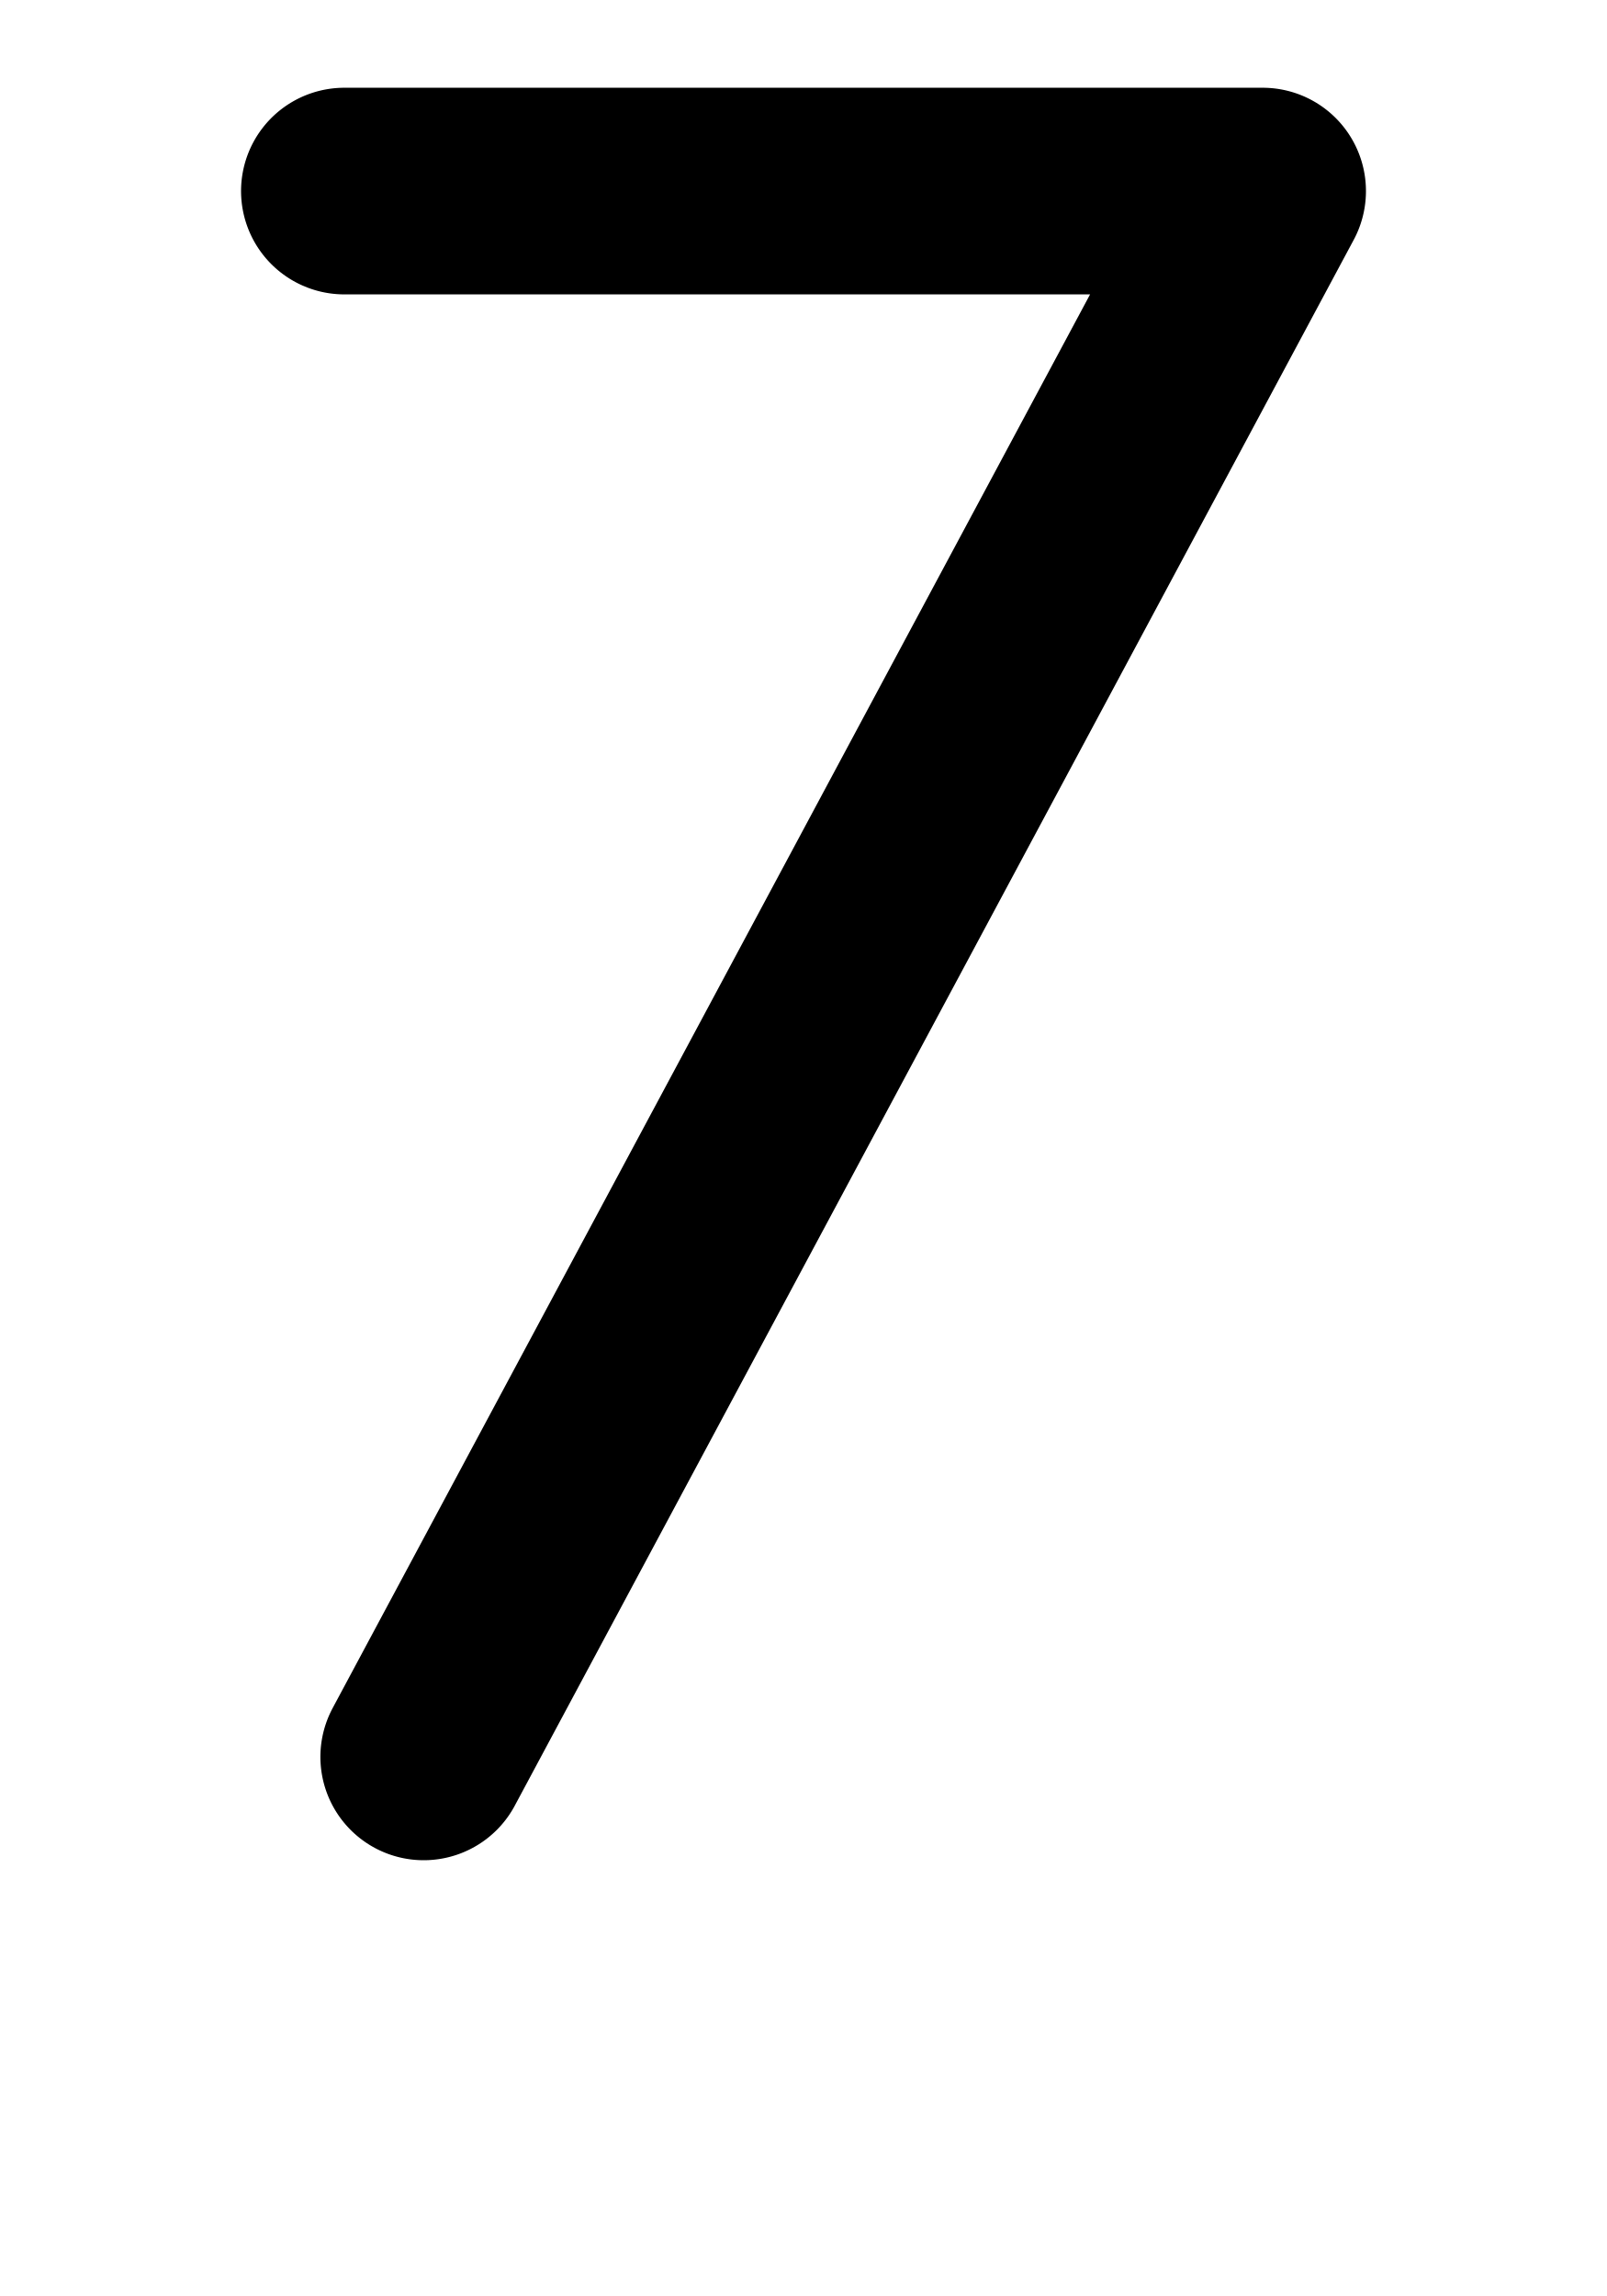
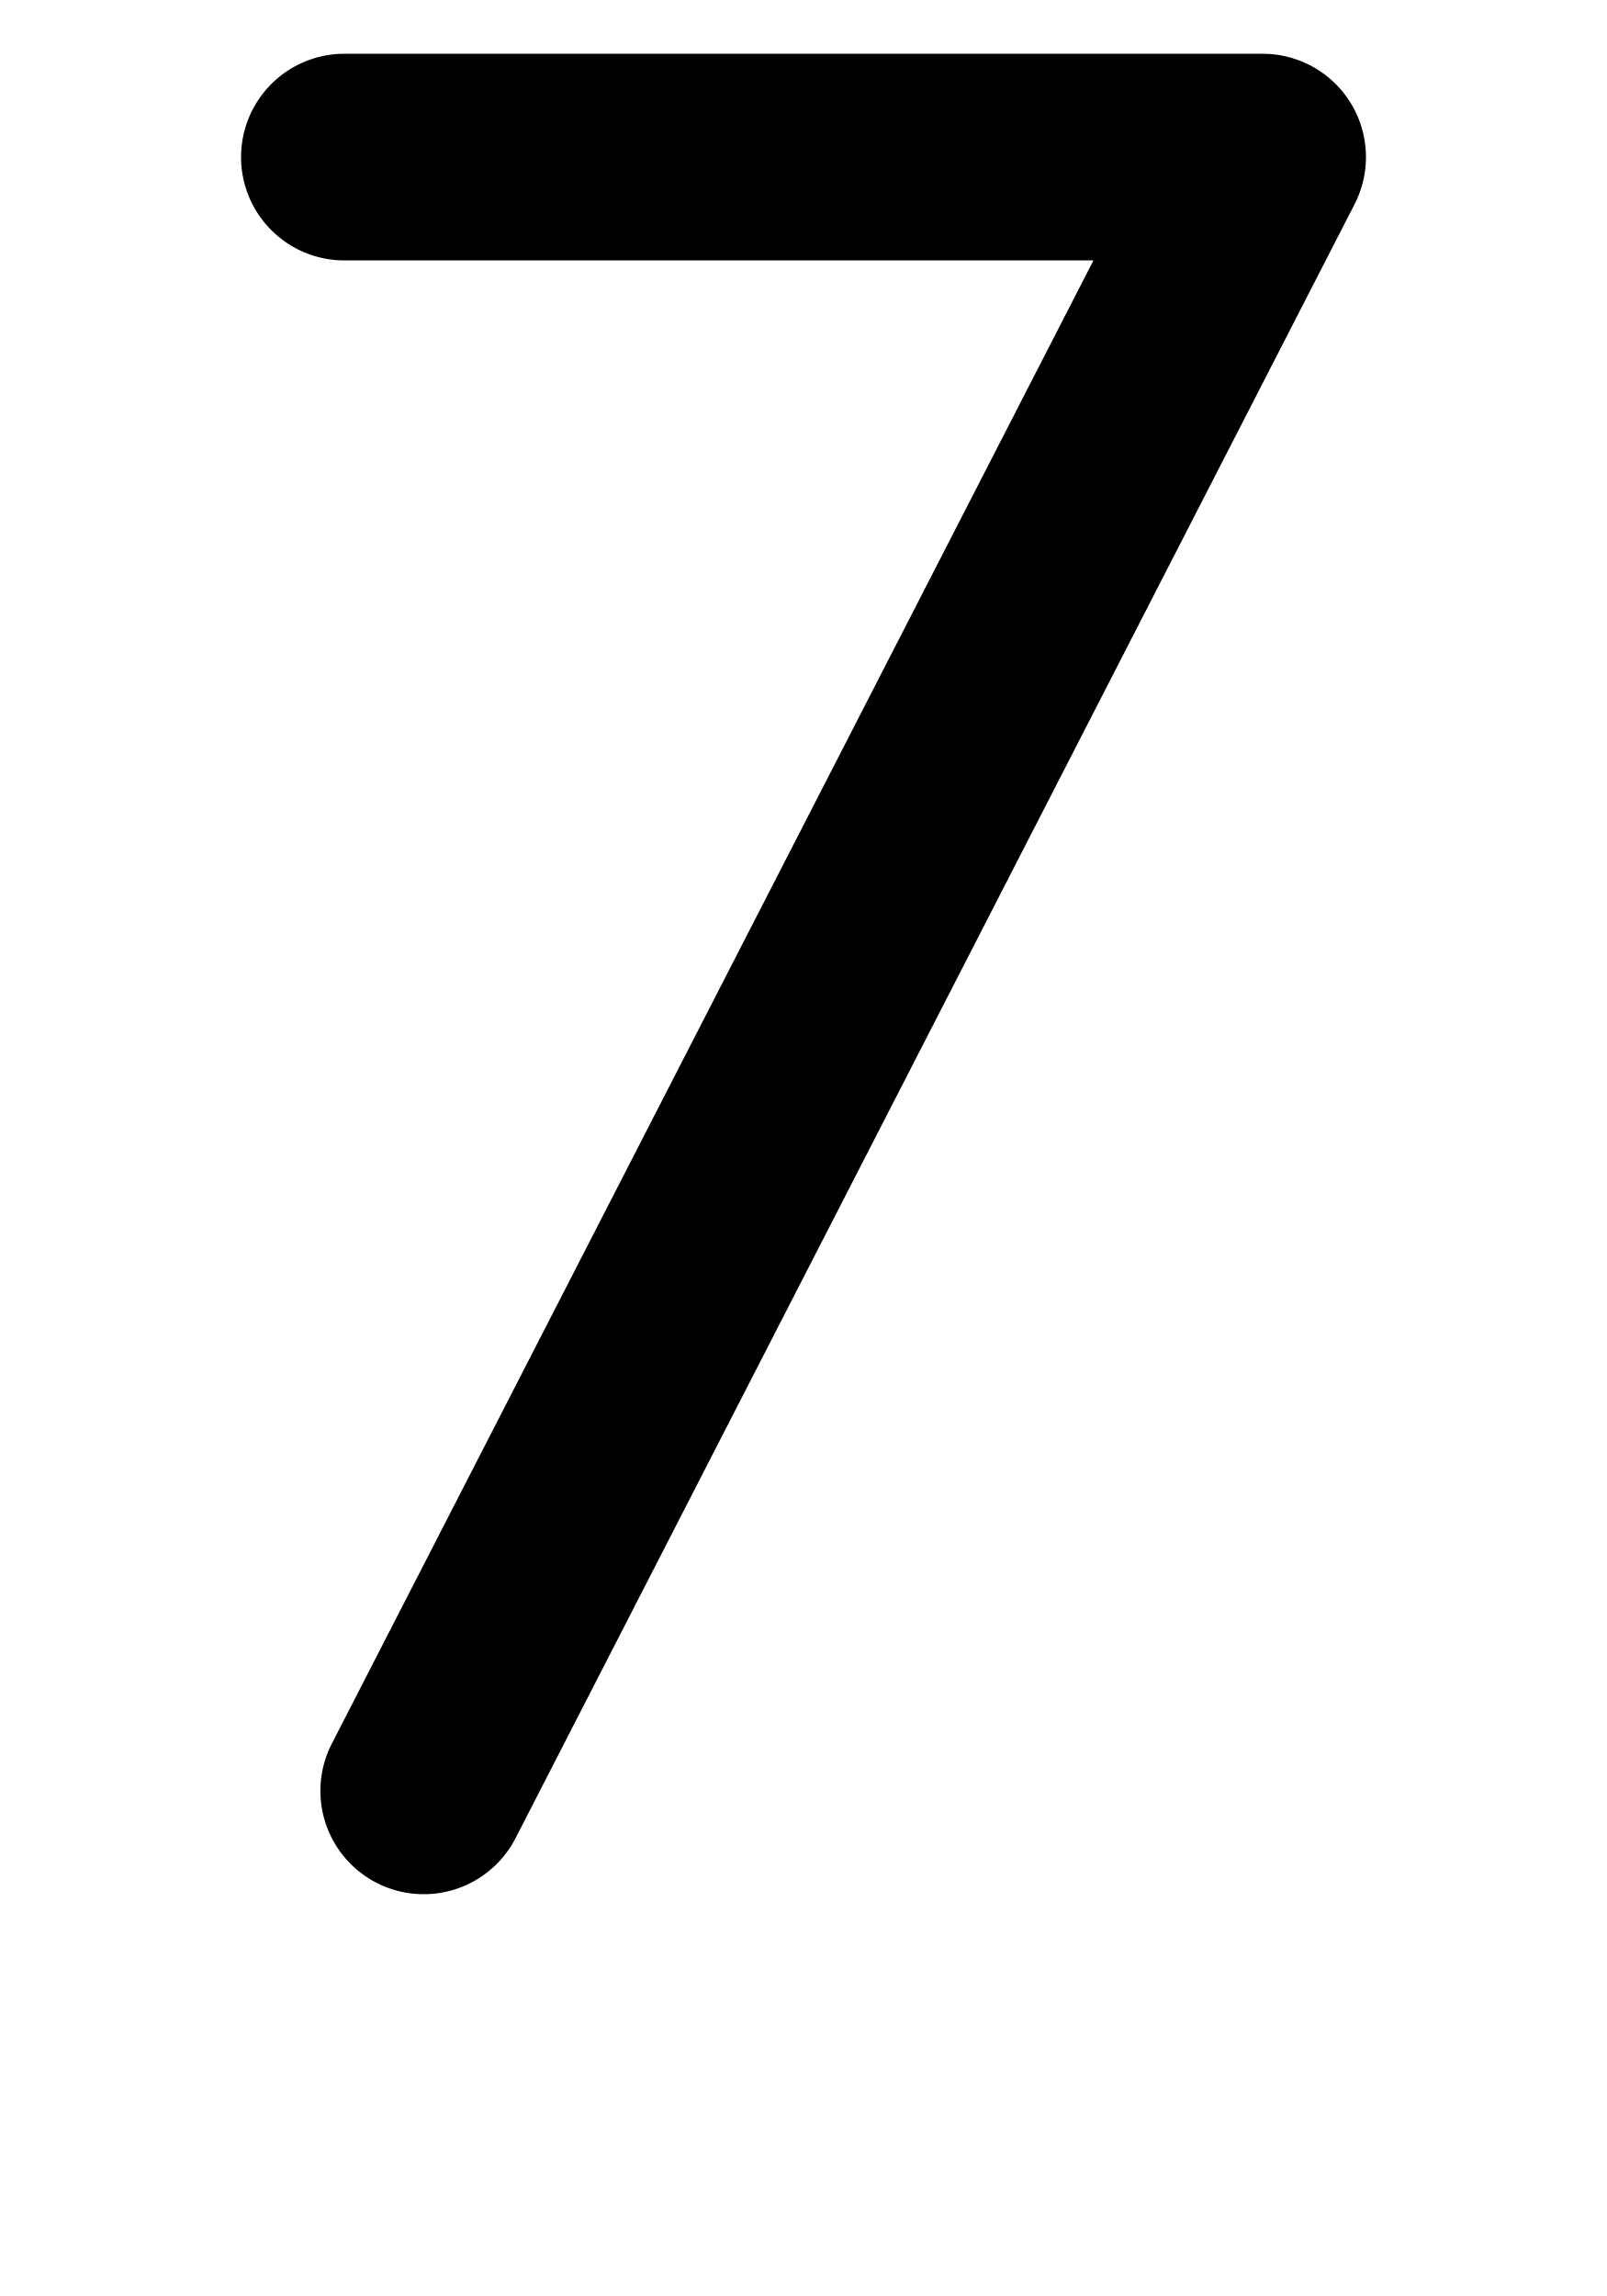
<svg xmlns="http://www.w3.org/2000/svg" viewBox="0 0 700.000 1000" width="700.000" height="1000">
-   <path d="M 589.686 104.429 L 589.930 103.959 L 590.174 103.490 L 590.184 103.469 L 590.195 103.449 L 590.427 102.973 L 590.659 102.498 L 590.669 102.477 L 590.680 102.456 L 590.900 101.975 L 591.120 101.495 L 591.130 101.473 L 591.139 101.452 L 591.348 100.966 L 591.557 100.480 L 591.565 100.458 L 591.575 100.437 L 591.771 99.946 L 591.968 99.455 L 591.976 99.433 L 591.985 99.411 L 592.169 98.916 L 592.354 98.420 L 592.361 98.398 L 592.369 98.376 L 592.542 97.876 L 592.714 97.376 L 592.721 97.354 L 592.729 97.332 L 592.888 96.828 L 593.049 96.324 L 593.055 96.301 L 593.062 96.279 L 593.210 95.771 L 593.357 95.263 L 593.363 95.241 L 593.370 95.218 L 593.505 94.707 L 593.640 94.195 L 593.645 94.173 L 593.651 94.150 L 593.774 93.636 L 593.896 93.121 L 593.901 93.098 L 593.907 93.076 L 594.016 92.558 L 594.126 92.041 L 594.130 92.018 L 594.135 91.995 L 594.232 91.475 L 594.329 90.955 L 594.333 90.932 L 594.337 90.909 L 594.422 90.387 L 594.506 89.865 L 594.509 89.842 L 594.513 89.819 L 594.584 89.295 L 594.656 88.771 L 594.658 88.748 L 594.662 88.724 L 594.720 88.199 L 594.779 87.673 L 594.781 87.650 L 594.783 87.627 L 594.829 87.100 L 594.875 86.573 L 594.876 86.550 L 594.878 86.526 L 594.910 85.999 L 594.943 85.471 L 594.944 85.447 L 594.946 85.424 L 594.965 84.896 L 594.985 84.367 L 594.986 84.344 L 594.986 84.320 L 594.993 83.792 L 595.000 83.263 L 595.000 83.239 L 595.000 83.216 L 594.994 82.687 L 594.988 82.158 L 594.987 82.135 L 594.986 82.112 L 594.967 81.583 L 594.948 81.055 L 594.947 81.031 L 594.946 81.008 L 594.913 80.480 L 594.881 79.952 L 594.880 79.929 L 594.878 79.906 L 594.833 79.379 L 594.788 78.852 L 594.785 78.829 L 594.783 78.805 L 594.725 78.280 L 594.667 77.754 L 594.664 77.731 L 594.662 77.708 L 594.590 77.183 L 594.520 76.659 L 594.516 76.636 L 594.513 76.613 L 594.429 76.091 L 594.345 75.569 L 594.341 75.546 L 594.337 75.523 L 594.241 75.003 L 594.144 74.483 L 594.140 74.460 L 594.135 74.437 L 594.026 73.920 L 593.917 73.402 L 593.911 73.379 L 593.907 73.356 L 593.784 72.842 L 593.663 72.327 L 593.657 72.305 L 593.651 72.282 L 593.517 71.771 L 593.382 71.259 L 593.376 71.237 L 593.370 71.214 L 593.223 70.706 L 593.076 70.198 L 593.069 70.176 L 593.062 70.153 L 592.903 69.649 L 592.743 69.145 L 592.736 69.123 L 592.729 69.100 L 592.557 68.600 L 592.385 68.100 L 592.377 68.078 L 592.369 68.056 L 592.185 67.560 L 592.001 67.064 L 591.993 67.043 L 591.985 67.021 L 591.788 66.530 L 591.592 66.038 L 591.583 66.017 L 591.575 65.995 L 591.366 65.509 L 591.158 65.023 L 591.149 65.002 L 591.139 64.980 L 590.919 64.499 L 590.699 64.018 L 590.689 63.997 L 590.680 63.976 L 590.448 63.501 L 590.216 63.025 L 590.205 63.005 L 590.195 62.983 L 589.952 62.514 L 589.708 62.044 L 589.697 62.024 L 589.686 62.003 L 589.431 61.540 L 589.177 61.076 L 589.165 61.056 L 589.154 61.036 L 588.888 60.579 L 588.622 60.122 L 588.610 60.102 L 588.598 60.081 L 588.320 59.631 L 588.043 59.181 L 588.031 59.161 L 588.018 59.141 L 587.730 58.698 L 587.442 58.254 L 587.429 58.235 L 587.416 58.215 L 587.117 57.779 L 586.818 57.343 L 586.805 57.324 L 586.791 57.305 L 586.482 56.876 L 586.172 56.447 L 586.158 56.428 L 586.144 56.410 L 585.824 55.989 L 585.504 55.567 L 585.490 55.549 L 585.476 55.531 L 585.145 55.118 L 584.815 54.704 L 584.800 54.687 L 584.785 54.668 L 584.445 54.264 L 584.105 53.859 L 584.089 53.841 L 584.074 53.823 L 583.724 53.427 L 583.374 53.031 L 583.358 53.013 L 583.343 52.996 L 582.983 52.608 L 582.623 52.221 L 582.607 52.204 L 582.591 52.187 L 582.222 51.808 L 581.853 51.429 L 581.836 51.413 L 581.820 51.396 L 581.441 51.027 L 581.063 50.657 L 581.046 50.641 L 581.029 50.625 L 580.642 50.265 L 580.255 49.905 L 580.237 49.889 L 580.220 49.873 L 579.824 49.523 L 579.428 49.172 L 579.410 49.157 L 579.393 49.142 L 578.988 48.801 L 578.584 48.460 L 578.566 48.446 L 578.548 48.431 L 578.135 48.100 L 577.722 47.769 L 577.704 47.755 L 577.685 47.740 L 577.265 47.420 L 576.844 47.100 L 576.825 47.086 L 576.806 47.072 L 576.378 46.762 L 575.950 46.452 L 575.930 46.438 L 575.911 46.425 L 575.475 46.126 L 575.040 45.826 L 575.020 45.813 L 575.001 45.800 L 574.557 45.511 L 574.114 45.223 L 574.094 45.210 L 574.075 45.198 L 573.625 44.920 L 573.175 44.642 L 573.155 44.630 L 573.135 44.618 L 572.678 44.352 L 572.221 44.085 L 572.201 44.074 L 572.180 44.062 L 571.717 43.807 L 571.254 43.552 L 571.233 43.541 L 571.213 43.530 L 570.743 43.286 L 570.274 43.042 L 570.253 43.032 L 570.233 43.021 L 569.757 42.789 L 569.282 42.557 L 569.261 42.547 L 569.240 42.536 L 568.759 42.316 L 568.279 42.096 L 568.257 42.086 L 568.236 42.077 L 567.750 41.868 L 567.264 41.659 L 567.242 41.651 L 567.221 41.641 L 566.730 41.445 L 566.239 41.248 L 566.217 41.240 L 566.195 41.231 L 565.700 41.047 L 565.204 40.862 L 565.182 40.855 L 565.160 40.847 L 564.660 40.674 L 564.160 40.502 L 564.138 40.495 L 564.116 40.487 L 563.612 40.328 L 563.108 40.167 L 563.085 40.161 L 563.063 40.154 L 562.555 40.006 L 562.047 39.859 L 562.025 39.853 L 562.002 39.846 L 561.491 39.711 L 560.979 39.576 L 560.957 39.571 L 560.934 39.565 L 560.420 39.442 L 559.905 39.320 L 559.882 39.315 L 559.860 39.309 L 559.342 39.200 L 558.825 39.090 L 558.802 39.086 L 558.779 39.081 L 558.259 38.984 L 557.739 38.887 L 557.716 38.883 L 557.693 38.879 L 557.171 38.794 L 556.649 38.710 L 556.626 38.707 L 556.603 38.703 L 556.079 38.632 L 555.555 38.560 L 555.532 38.558 L 555.508 38.554 L 554.983 38.496 L 554.457 38.437 L 554.434 38.435 L 554.411 38.433 L 553.884 38.387 L 553.357 38.341 L 553.334 38.340 L 553.310 38.338 L 552.783 38.306 L 552.255 38.273 L 552.231 38.272 L 552.208 38.270 L 551.680 38.251 L 551.151 38.231 L 551.128 38.230 L 551.104 38.230 L 550.576 38.223 L 550.047 38.216 L 550.023 38.216 L 550.000 38.216 L 150.000 38.216 L 148.896 38.230 L 147.792 38.270 L 146.690 38.338 L 145.589 38.433 L 144.492 38.554 L 143.397 38.703 L 142.307 38.879 L 141.221 39.081 L 140.140 39.309 L 139.066 39.565 L 137.998 39.846 L 136.937 40.154 L 135.884 40.487 L 134.840 40.847 L 133.805 41.231 L 132.779 41.641 L 131.764 42.077 L 130.760 42.536 L 129.767 43.021 L 128.787 43.530 L 127.820 44.062 L 126.865 44.618 L 125.925 45.198 L 124.999 45.800 L 124.089 46.425 L 123.194 47.072 L 122.315 47.740 L 121.452 48.431 L 120.607 49.142 L 119.780 49.873 L 118.971 50.625 L 118.180 51.396 L 117.409 52.187 L 116.657 52.996 L 115.926 53.823 L 115.215 54.668 L 114.524 55.531 L 113.856 56.410 L 113.209 57.305 L 112.584 58.215 L 111.982 59.141 L 111.402 60.081 L 110.846 61.036 L 110.314 62.003 L 109.805 62.983 L 109.320 63.976 L 108.861 64.980 L 108.425 65.995 L 108.015 67.021 L 107.631 68.056 L 107.271 69.100 L 106.938 70.153 L 106.630 71.214 L 106.349 72.282 L 106.093 73.356 L 105.865 74.437 L 105.663 75.523 L 105.487 76.613 L 105.338 77.708 L 105.217 78.805 L 105.122 79.906 L 105.054 81.008 L 105.014 82.112 L 105.000 83.216 L 105.014 84.320 L 105.054 85.424 L 105.122 86.526 L 105.217 87.627 L 105.338 88.724 L 105.487 89.819 L 105.663 90.909 L 105.865 91.995 L 106.093 93.076 L 106.349 94.150 L 106.630 95.218 L 106.938 96.279 L 107.271 97.332 L 107.631 98.376 L 108.015 99.411 L 108.425 100.437 L 108.861 101.452 L 109.320 102.456 L 109.805 103.449 L 110.314 104.429 L 110.846 105.396 L 111.402 106.351 L 111.982 107.291 L 112.584 108.217 L 113.209 109.127 L 113.856 110.022 L 114.524 110.901 L 115.215 111.764 L 115.926 112.609 L 116.657 113.436 L 117.409 114.245 L 118.180 115.036 L 118.971 115.807 L 119.780 116.559 L 120.607 117.290 L 121.452 118.001 L 122.315 118.692 L 123.194 119.360 L 124.089 120.007 L 124.999 120.632 L 125.925 121.234 L 126.865 121.814 L 127.820 122.370 L 128.787 122.902 L 129.767 123.411 L 130.760 123.896 L 131.764 124.355 L 132.779 124.791 L 133.805 125.201 L 134.840 125.585 L 135.884 125.945 L 136.937 126.278 L 137.998 126.586 L 139.066 126.867 L 140.140 127.123 L 141.221 127.351 L 142.307 127.553 L 143.397 127.729 L 144.492 127.878 L 145.589 127.999 L 146.690 128.094 L 147.792 128.162 L 148.896 128.202 L 150.000 128.216 L 474.833 128.216 L 144.896 743.946 L 144.386 744.926 L 143.901 745.918 L 143.440 746.921 L 143.003 747.936 L 142.592 748.961 L 142.206 749.996 L 141.846 751.040 L 141.511 752.092 L 141.203 753.153 L 140.920 754.221 L 140.664 755.295 L 140.434 756.375 L 140.231 757.461 L 140.054 758.551 L 139.904 759.645 L 139.781 760.743 L 139.685 761.843 L 139.617 762.945 L 139.575 764.049 L 139.560 765.153 L 139.572 766.258 L 139.612 767.361 L 139.679 768.464 L 139.772 769.564 L 139.893 770.662 L 140.040 771.757 L 140.215 772.847 L 140.416 773.933 L 140.643 775.014 L 140.897 776.089 L 141.178 777.157 L 141.484 778.218 L 141.817 779.271 L 142.175 780.316 L 142.559 781.352 L 142.968 782.378 L 143.402 783.393 L 143.861 784.398 L 144.344 785.391 L 144.852 786.372 L 145.383 787.340 L 145.938 788.294 L 146.517 789.235 L 147.118 790.162 L 147.742 791.073 L 148.388 791.969 L 149.056 792.849 L 149.745 793.712 L 150.455 794.557 L 151.186 795.385 L 151.937 796.195 L 152.707 796.987 L 153.497 797.759 L 154.305 798.511 L 155.132 799.244 L 155.976 799.956 L 156.838 800.647 L 157.716 801.316 L 158.610 801.964 L 159.520 802.590 L 160.446 803.193 L 161.385 803.774 L 162.339 804.331 L 163.306 804.864 L 164.286 805.374 L 165.278 805.859 L 166.281 806.320 L 167.296 806.757 L 168.321 807.168 L 169.356 807.554 L 170.400 807.914 L 171.452 808.249 L 172.513 808.557 L 173.581 808.840 L 174.655 809.096 L 175.735 809.326 L 176.821 809.529 L 177.911 809.706 L 179.005 809.856 L 180.103 809.979 L 181.203 810.075 L 182.305 810.143 L 183.409 810.185 L 184.513 810.200 L 185.618 810.188 L 186.721 810.148 L 187.824 810.081 L 188.924 809.988 L 190.022 809.867 L 191.117 809.720 L 192.207 809.545 L 193.293 809.344 L 194.374 809.117 L 195.449 808.863 L 196.517 808.582 L 197.578 808.276 L 198.631 807.943 L 199.676 807.585 L 200.712 807.201 L 201.738 806.792 L 202.753 806.358 L 203.758 805.899 L 204.751 805.416 L 205.732 804.908 L 206.700 804.377 L 207.654 803.822 L 208.595 803.243 L 209.522 802.642 L 210.433 802.018 L 211.329 801.372 L 212.209 800.704 L 213.072 800.015 L 213.917 799.305 L 214.745 798.574 L 215.555 797.823 L 216.347 797.053 L 217.119 796.263 L 217.871 795.455 L 218.604 794.628 L 219.316 793.784 L 220.007 792.922 L 220.676 792.044 L 221.324 791.150 L 221.950 790.240 L 222.553 789.314 L 223.134 788.375 L 223.691 787.421 L 224.224 786.454 L 589.664 104.470 L 589.675 104.449 L 589.686 104.429 Z" fill="black" fill-rule="evenodd" />
+   <path d="M 590.195 88.649 L 590.357 88.316 L 590.522 87.985 L 590.600 87.820 L 590.680 87.656 L 590.834 87.320 L 590.990 86.985 L 591.063 86.818 L 591.139 86.652 L 591.285 86.312 L 591.434 85.973 L 591.503 85.804 L 591.575 85.637 L 591.712 85.293 L 591.852 84.951 L 591.917 84.781 L 591.985 84.611 L 592.114 84.265 L 592.245 83.919 L 592.306 83.747 L 592.369 83.576 L 592.490 83.226 L 592.613 82.878 L 592.669 82.704 L 592.729 82.532 L 592.840 82.179 L 592.955 81.827 L 593.007 81.653 L 593.062 81.479 L 593.165 81.124 L 593.271 80.769 L 593.319 80.593 L 593.370 80.418 L 593.464 80.060 L 593.561 79.704 L 593.605 79.526 L 593.651 79.350 L 593.737 78.990 L 593.825 78.631 L 593.864 78.453 L 593.907 78.276 L 593.983 77.914 L 594.063 77.553 L 594.098 77.373 L 594.135 77.195 L 594.203 76.831 L 594.274 76.468 L 594.304 76.289 L 594.337 76.109 L 594.396 75.744 L 594.458 75.379 L 594.484 75.199 L 594.513 75.019 L 594.563 74.652 L 594.615 74.286 L 594.637 74.105 L 594.662 73.924 L 594.702 73.557 L 594.746 73.190 L 594.763 73.008 L 594.783 72.827 L 594.815 72.458 L 594.850 72.090 L 594.862 71.908 L 594.878 71.726 L 594.901 71.357 L 594.926 70.988 L 594.935 70.806 L 594.946 70.624 L 594.959 70.254 L 594.976 69.885 L 594.980 69.703 L 594.986 69.520 L 594.991 69.151 L 594.999 68.781 L 594.998 68.598 L 595.000 68.416 L 594.995 68.046 L 594.994 67.676 L 594.989 67.494 L 594.986 67.312 L 594.973 66.942 L 594.962 66.572 L 594.953 66.390 L 594.946 66.208 L 594.923 65.839 L 594.903 65.469 L 594.889 65.288 L 594.878 65.106 L 594.846 64.737 L 594.818 64.368 L 594.799 64.187 L 594.783 64.005 L 594.743 63.638 L 594.705 63.270 L 594.682 63.089 L 594.662 62.908 L 594.612 62.541 L 594.565 62.174 L 594.537 61.994 L 594.513 61.813 L 594.454 61.448 L 594.398 61.082 L 594.366 60.903 L 594.337 60.723 L 594.270 60.359 L 594.205 59.995 L 594.169 59.816 L 594.135 59.637 L 594.059 59.275 L 593.985 58.913 L 593.944 58.735 L 593.907 58.556 L 593.821 58.197 L 593.739 57.836 L 593.694 57.659 L 593.651 57.482 L 593.557 57.124 L 593.466 56.766 L 593.416 56.590 L 593.370 56.414 L 593.267 56.059 L 593.167 55.703 L 593.113 55.528 L 593.062 55.353 L 592.951 55.001 L 592.842 54.647 L 592.784 54.474 L 592.729 54.300 L 592.608 53.951 L 592.491 53.600 L 592.429 53.428 L 592.369 53.256 L 592.241 52.909 L 592.115 52.562 L 592.048 52.392 L 591.985 52.221 L 591.847 51.877 L 591.713 51.533 L 591.642 51.365 L 591.575 51.195 L 591.429 50.855 L 591.286 50.514 L 591.211 50.348 L 591.139 50.180 L 590.985 49.844 L 590.834 49.506 L 590.755 49.342 L 590.680 49.176 L 590.517 48.844 L 590.358 48.510 L 590.275 48.347 L 590.195 48.183 L 590.025 47.855 L 589.857 47.526 L 589.770 47.365 L 589.686 47.203 L 589.508 46.879 L 589.332 46.554 L 589.242 46.395 L 589.154 46.236 L 588.968 45.916 L 588.784 45.595 L 588.690 45.439 L 588.598 45.281 L 588.404 44.966 L 588.212 44.650 L 588.114 44.496 L 588.018 44.341 L 587.817 44.031 L 587.618 43.719 L 587.516 43.568 L 587.416 43.415 L 587.207 43.110 L 587.000 42.804 L 586.894 42.655 L 586.791 42.505 L 586.575 42.205 L 586.360 41.903 L 586.251 41.757 L 586.144 41.610 L 585.920 41.315 L 585.699 41.019 L 585.586 40.876 L 585.476 40.731 L 585.244 40.442 L 585.016 40.151 L 584.899 40.011 L 584.785 39.868 L 584.547 39.585 L 584.312 39.300 L 584.192 39.163 L 584.074 39.023 L 583.829 38.746 L 583.587 38.467 L 583.464 38.332 L 583.343 38.196 L 583.091 37.925 L 582.842 37.652 L 582.715 37.520 L 582.591 37.387 L 582.333 37.122 L 582.077 36.855 L 581.947 36.727 L 581.820 36.596 L 581.555 36.338 L 581.292 36.077 L 581.160 35.952 L 581.029 35.825 L 580.758 35.573 L 580.489 35.319 L 580.354 35.197 L 580.220 35.073 L 579.943 34.828 L 579.668 34.581 L 579.529 34.462 L 579.393 34.342 L 579.110 34.103 L 578.829 33.863 L 578.687 33.748 L 578.548 33.631 L 578.259 33.399 L 577.972 33.166 L 577.828 33.054 L 577.685 32.940 L 577.391 32.716 L 577.099 32.490 L 576.952 32.382 L 576.806 32.272 L 576.507 32.055 L 576.209 31.836 L 576.059 31.732 L 575.911 31.625 L 575.606 31.415 L 575.303 31.204 L 575.151 31.103 L 575.001 31.000 L 574.691 30.798 L 574.382 30.594 L 574.228 30.497 L 574.075 30.398 L 573.760 30.204 L 573.447 30.007 L 573.290 29.914 L 573.135 29.818 L 572.815 29.632 L 572.497 29.443 L 572.338 29.354 L 572.180 29.262 L 571.856 29.084 L 571.534 28.903 L 571.373 28.817 L 571.213 28.730 L 570.885 28.559 L 570.558 28.386 L 570.394 28.305 L 570.233 28.221 L 569.900 28.059 L 569.569 27.894 L 569.404 27.816 L 569.240 27.736 L 568.904 27.582 L 568.569 27.426 L 568.402 27.353 L 568.236 27.277 L 567.896 27.131 L 567.557 26.982 L 567.388 26.913 L 567.221 26.841 L 566.877 26.704 L 566.535 26.564 L 566.365 26.499 L 566.195 26.431 L 565.849 26.302 L 565.503 26.171 L 565.331 26.110 L 565.160 26.047 L 564.810 25.926 L 564.462 25.803 L 564.288 25.747 L 564.116 25.687 L 563.763 25.576 L 563.411 25.461 L 563.237 25.409 L 563.063 25.354 L 562.708 25.251 L 562.353 25.145 L 562.177 25.097 L 562.002 25.046 L 561.644 24.952 L 561.288 24.855 L 561.110 24.811 L 560.934 24.765 L 560.574 24.679 L 560.215 24.591 L 560.037 24.552 L 559.860 24.509 L 559.498 24.433 L 559.137 24.353 L 558.957 24.318 L 558.779 24.281 L 558.415 24.213 L 558.052 24.142 L 557.873 24.112 L 557.693 24.079 L 557.328 24.020 L 556.963 23.958 L 556.783 23.932 L 556.603 23.903 L 556.236 23.853 L 555.870 23.801 L 555.689 23.779 L 555.508 23.754 L 555.141 23.714 L 554.774 23.670 L 554.592 23.653 L 554.411 23.633 L 554.042 23.601 L 553.674 23.566 L 553.492 23.554 L 553.310 23.538 L 552.941 23.515 L 552.572 23.490 L 552.390 23.481 L 552.208 23.470 L 551.838 23.457 L 551.469 23.440 L 551.287 23.436 L 551.104 23.430 L 550.735 23.425 L 550.365 23.417 L 550.182 23.418 L 550.000 23.416 L 150.000 23.416 L 148.896 23.430 L 147.792 23.470 L 146.690 23.538 L 145.589 23.633 L 144.492 23.754 L 143.397 23.903 L 142.307 24.079 L 141.221 24.281 L 140.140 24.509 L 139.066 24.765 L 137.998 25.046 L 136.937 25.354 L 135.884 25.687 L 134.840 26.047 L 133.805 26.431 L 132.779 26.841 L 131.764 27.277 L 130.760 27.736 L 129.767 28.221 L 128.787 28.730 L 127.820 29.262 L 126.865 29.818 L 125.925 30.398 L 124.999 31.000 L 124.089 31.625 L 123.194 32.272 L 122.315 32.940 L 121.452 33.631 L 120.607 34.342 L 119.780 35.073 L 118.971 35.825 L 118.180 36.596 L 117.409 37.387 L 116.657 38.196 L 115.926 39.023 L 115.215 39.868 L 114.524 40.731 L 113.856 41.610 L 113.209 42.505 L 112.584 43.415 L 111.982 44.341 L 111.402 45.281 L 110.846 46.236 L 110.314 47.203 L 109.805 48.183 L 109.320 49.176 L 108.861 50.180 L 108.425 51.195 L 108.015 52.221 L 107.631 53.256 L 107.271 54.300 L 106.938 55.353 L 106.630 56.414 L 106.349 57.482 L 106.093 58.556 L 105.865 59.637 L 105.663 60.723 L 105.487 61.813 L 105.338 62.908 L 105.217 64.005 L 105.122 65.106 L 105.054 66.208 L 105.014 67.312 L 105.000 68.416 L 105.014 69.520 L 105.054 70.624 L 105.122 71.726 L 105.217 72.827 L 105.338 73.924 L 105.487 75.019 L 105.663 76.109 L 105.865 77.195 L 106.093 78.276 L 106.349 79.350 L 106.630 80.418 L 106.938 81.479 L 107.271 82.532 L 107.631 83.576 L 108.015 84.611 L 108.425 85.637 L 108.861 86.652 L 109.320 87.656 L 109.805 88.649 L 110.314 89.629 L 110.846 90.596 L 111.402 91.551 L 111.982 92.491 L 112.584 93.417 L 113.209 94.327 L 113.856 95.222 L 114.524 96.101 L 115.215 96.964 L 115.926 97.809 L 116.657 98.636 L 117.409 99.445 L 118.180 100.236 L 118.971 101.007 L 119.780 101.759 L 120.607 102.490 L 121.452 103.201 L 122.315 103.892 L 123.194 104.560 L 124.089 105.207 L 124.999 105.832 L 125.925 106.434 L 126.865 107.014 L 127.820 107.570 L 128.787 108.102 L 129.767 108.611 L 130.760 109.096 L 131.764 109.555 L 132.779 109.991 L 133.805 110.401 L 134.840 110.785 L 135.884 111.145 L 136.937 111.478 L 137.998 111.786 L 139.066 112.067 L 140.140 112.323 L 141.221 112.551 L 142.307 112.753 L 143.397 112.929 L 144.492 113.078 L 145.589 113.199 L 146.690 113.294 L 147.792 113.362 L 148.896 113.402 L 150.000 113.416 L 476.303 113.416 L 144.530 759.442 L 144.038 760.431 L 143.570 761.431 L 143.126 762.443 L 142.708 763.465 L 142.315 764.497 L 141.947 765.538 L 141.605 766.589 L 141.289 767.647 L 140.999 768.712 L 140.735 769.785 L 140.497 770.863 L 140.286 771.948 L 140.102 773.037 L 139.945 774.130 L 139.814 775.226 L 139.710 776.326 L 139.634 777.428 L 139.584 778.531 L 139.561 779.635 L 139.566 780.740 L 139.598 781.844 L 139.657 782.947 L 139.742 784.048 L 139.855 785.146 L 139.995 786.242 L 140.162 787.334 L 140.355 788.421 L 140.575 789.503 L 140.821 790.580 L 141.094 791.650 L 141.393 792.713 L 141.718 793.769 L 142.069 794.816 L 142.445 795.854 L 142.847 796.883 L 143.274 797.902 L 143.726 798.910 L 144.202 799.906 L 144.703 800.890 L 145.228 801.862 L 145.776 802.821 L 146.348 803.766 L 146.942 804.697 L 147.560 805.612 L 148.200 806.513 L 148.861 807.397 L 149.544 808.265 L 150.248 809.116 L 150.973 809.949 L 151.718 810.764 L 152.483 811.561 L 153.268 812.339 L 154.071 813.097 L 154.892 813.835 L 155.731 814.553 L 156.588 815.250 L 157.461 815.926 L 158.351 816.580 L 159.257 817.212 L 160.178 817.822 L 161.113 818.409 L 162.063 818.973 L 163.026 819.513 L 164.002 820.030 L 164.991 820.522 L 165.991 820.990 L 167.003 821.434 L 168.025 821.852 L 169.057 822.245 L 170.098 822.613 L 171.149 822.955 L 172.207 823.271 L 173.272 823.561 L 174.345 823.825 L 175.423 824.063 L 176.508 824.274 L 177.597 824.458 L 178.690 824.615 L 179.786 824.746 L 180.886 824.850 L 181.988 824.926 L 183.091 824.976 L 184.195 824.999 L 185.300 824.994 L 186.404 824.962 L 187.507 824.903 L 188.608 824.818 L 189.706 824.705 L 190.802 824.565 L 191.894 824.398 L 192.981 824.205 L 194.063 823.985 L 195.140 823.739 L 196.210 823.466 L 197.273 823.167 L 198.329 822.842 L 199.376 822.491 L 200.414 822.115 L 201.443 821.713 L 202.462 821.286 L 203.470 820.834 L 204.466 820.358 L 205.450 819.857 L 206.422 819.332 L 207.381 818.784 L 208.326 818.212 L 209.257 817.618 L 210.172 817.000 L 211.073 816.360 L 211.957 815.699 L 212.825 815.016 L 213.676 814.312 L 214.509 813.587 L 215.324 812.842 L 216.121 812.077 L 216.899 811.292 L 217.657 810.489 L 218.395 809.668 L 219.113 808.829 L 219.810 807.972 L 220.486 807.099 L 221.140 806.209 L 221.772 805.303 L 222.382 804.382 L 222.969 803.447 L 223.533 802.497 L 224.073 801.534 L 224.590 800.558 L 590.030 88.974 L 590.111 88.810 L 590.195 88.649 Z" fill="black" fill-rule="evenodd" />
</svg>
